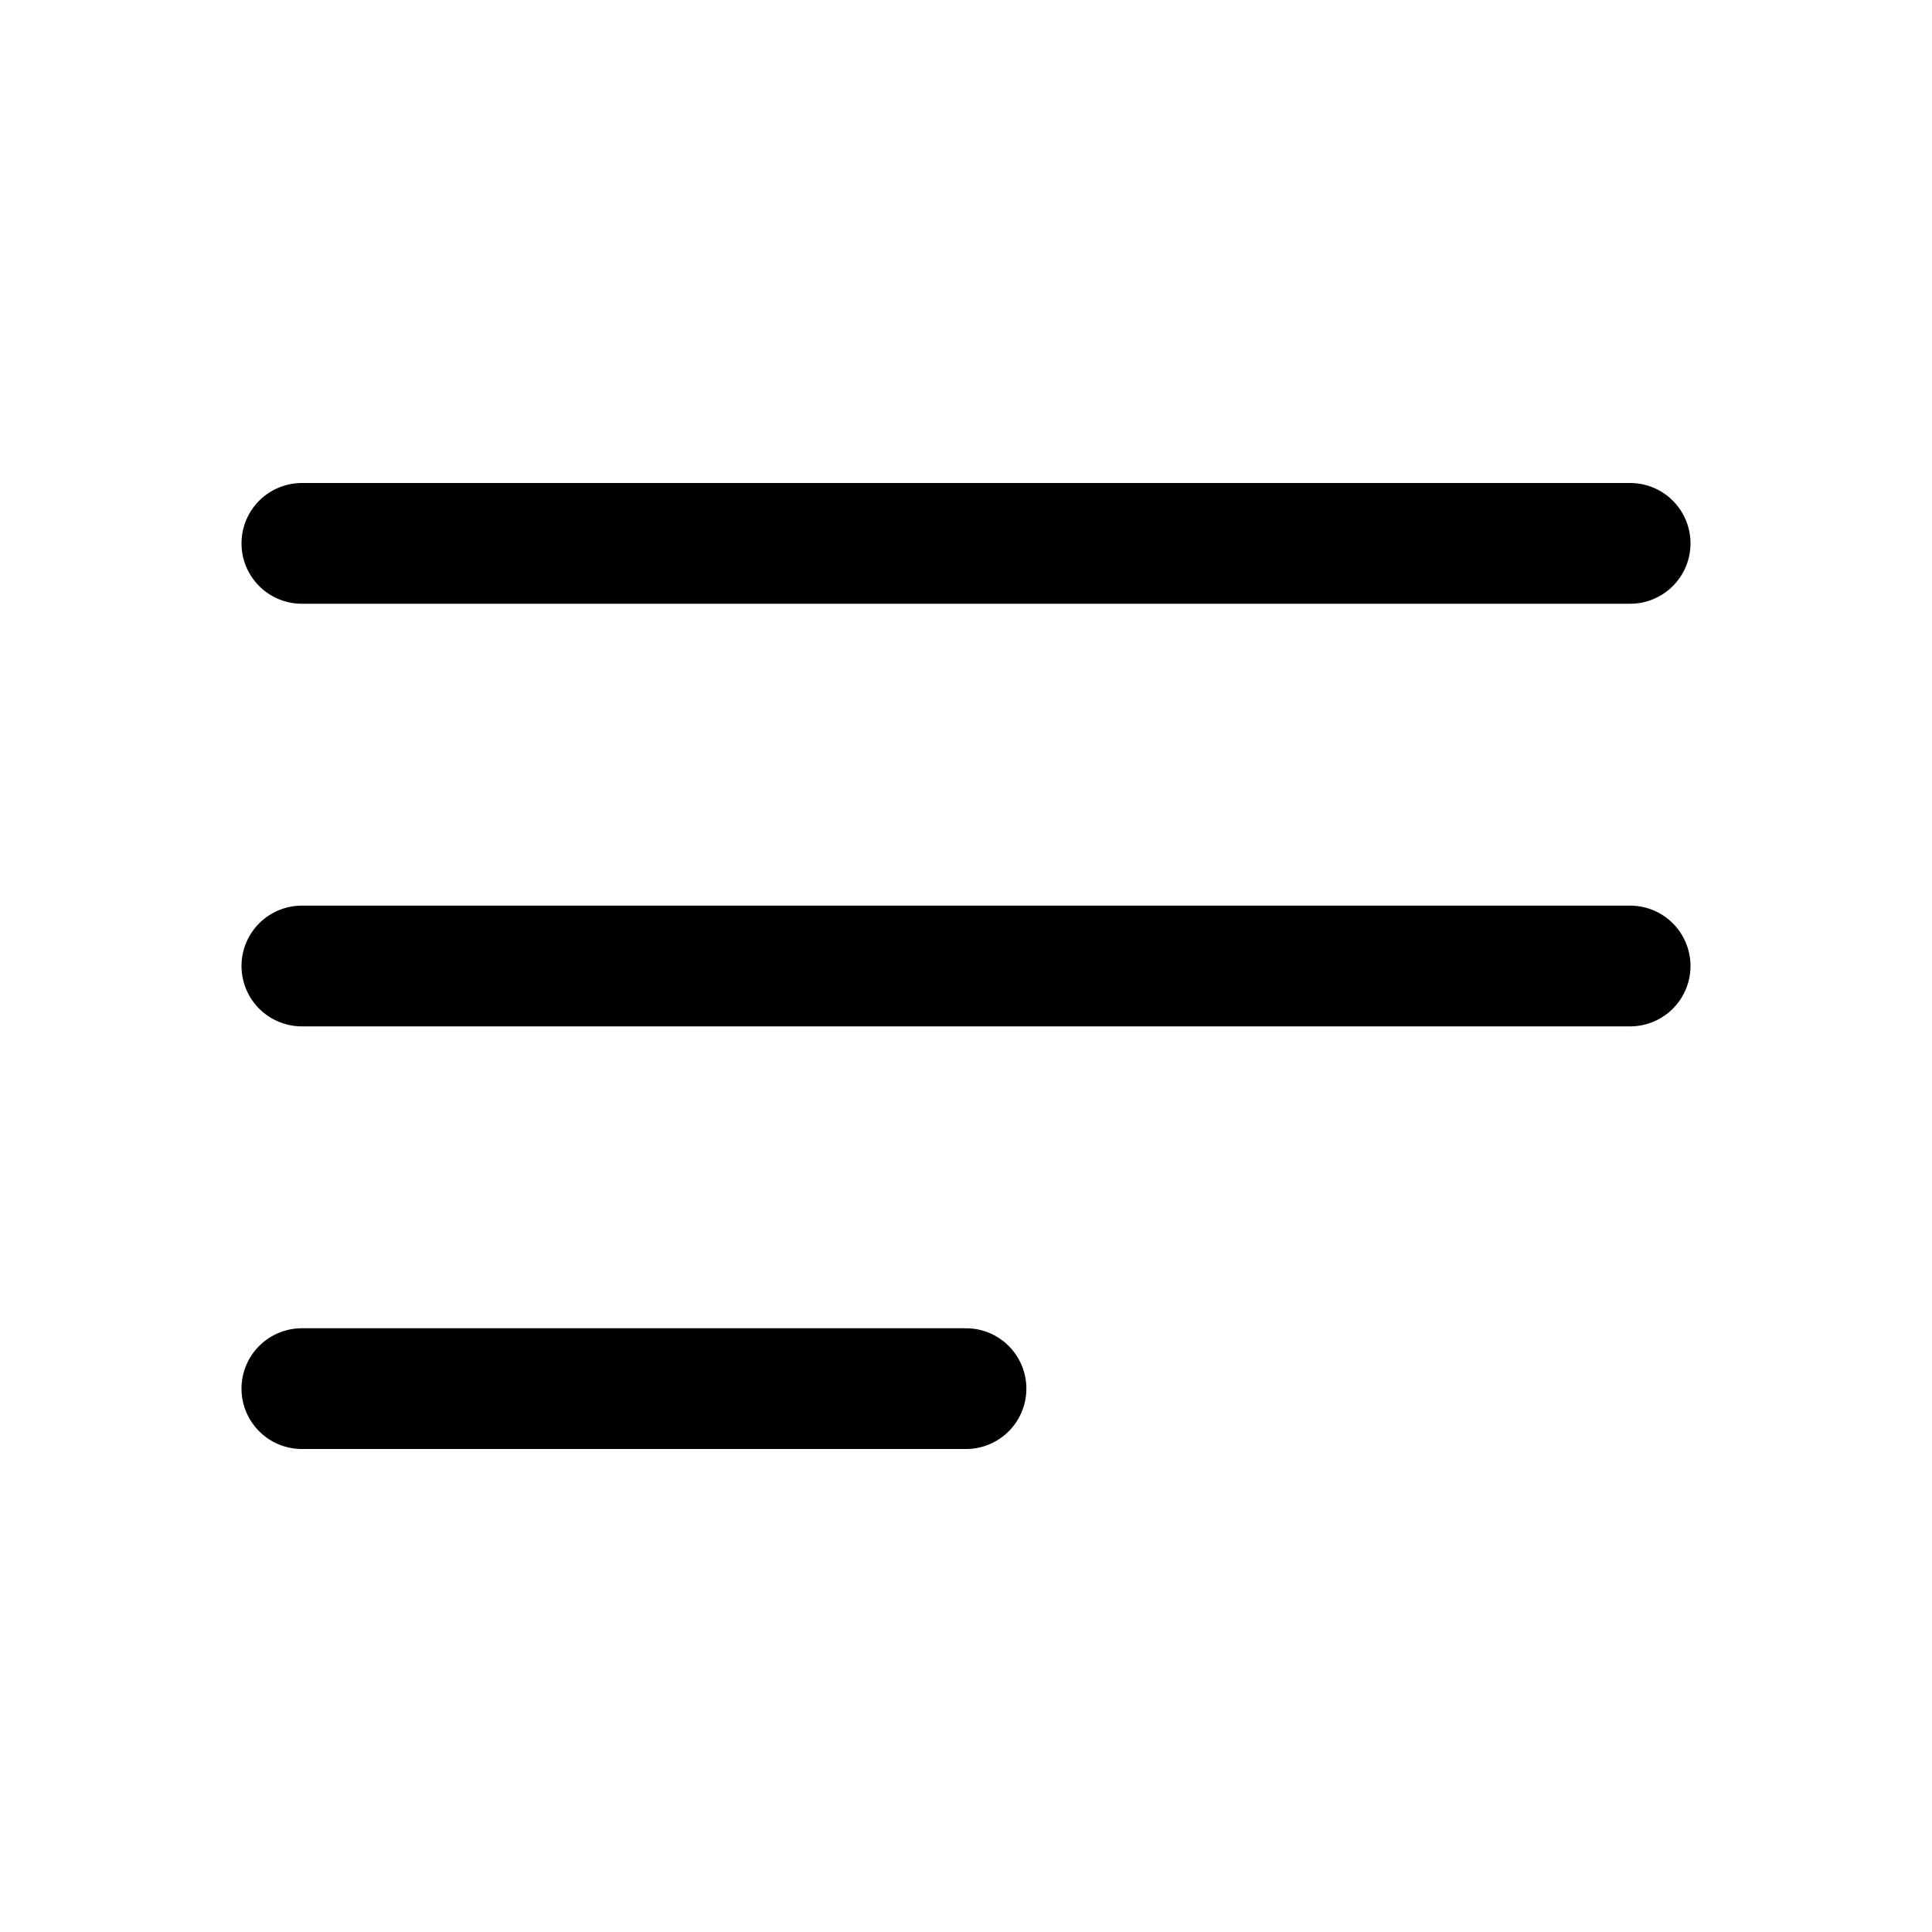
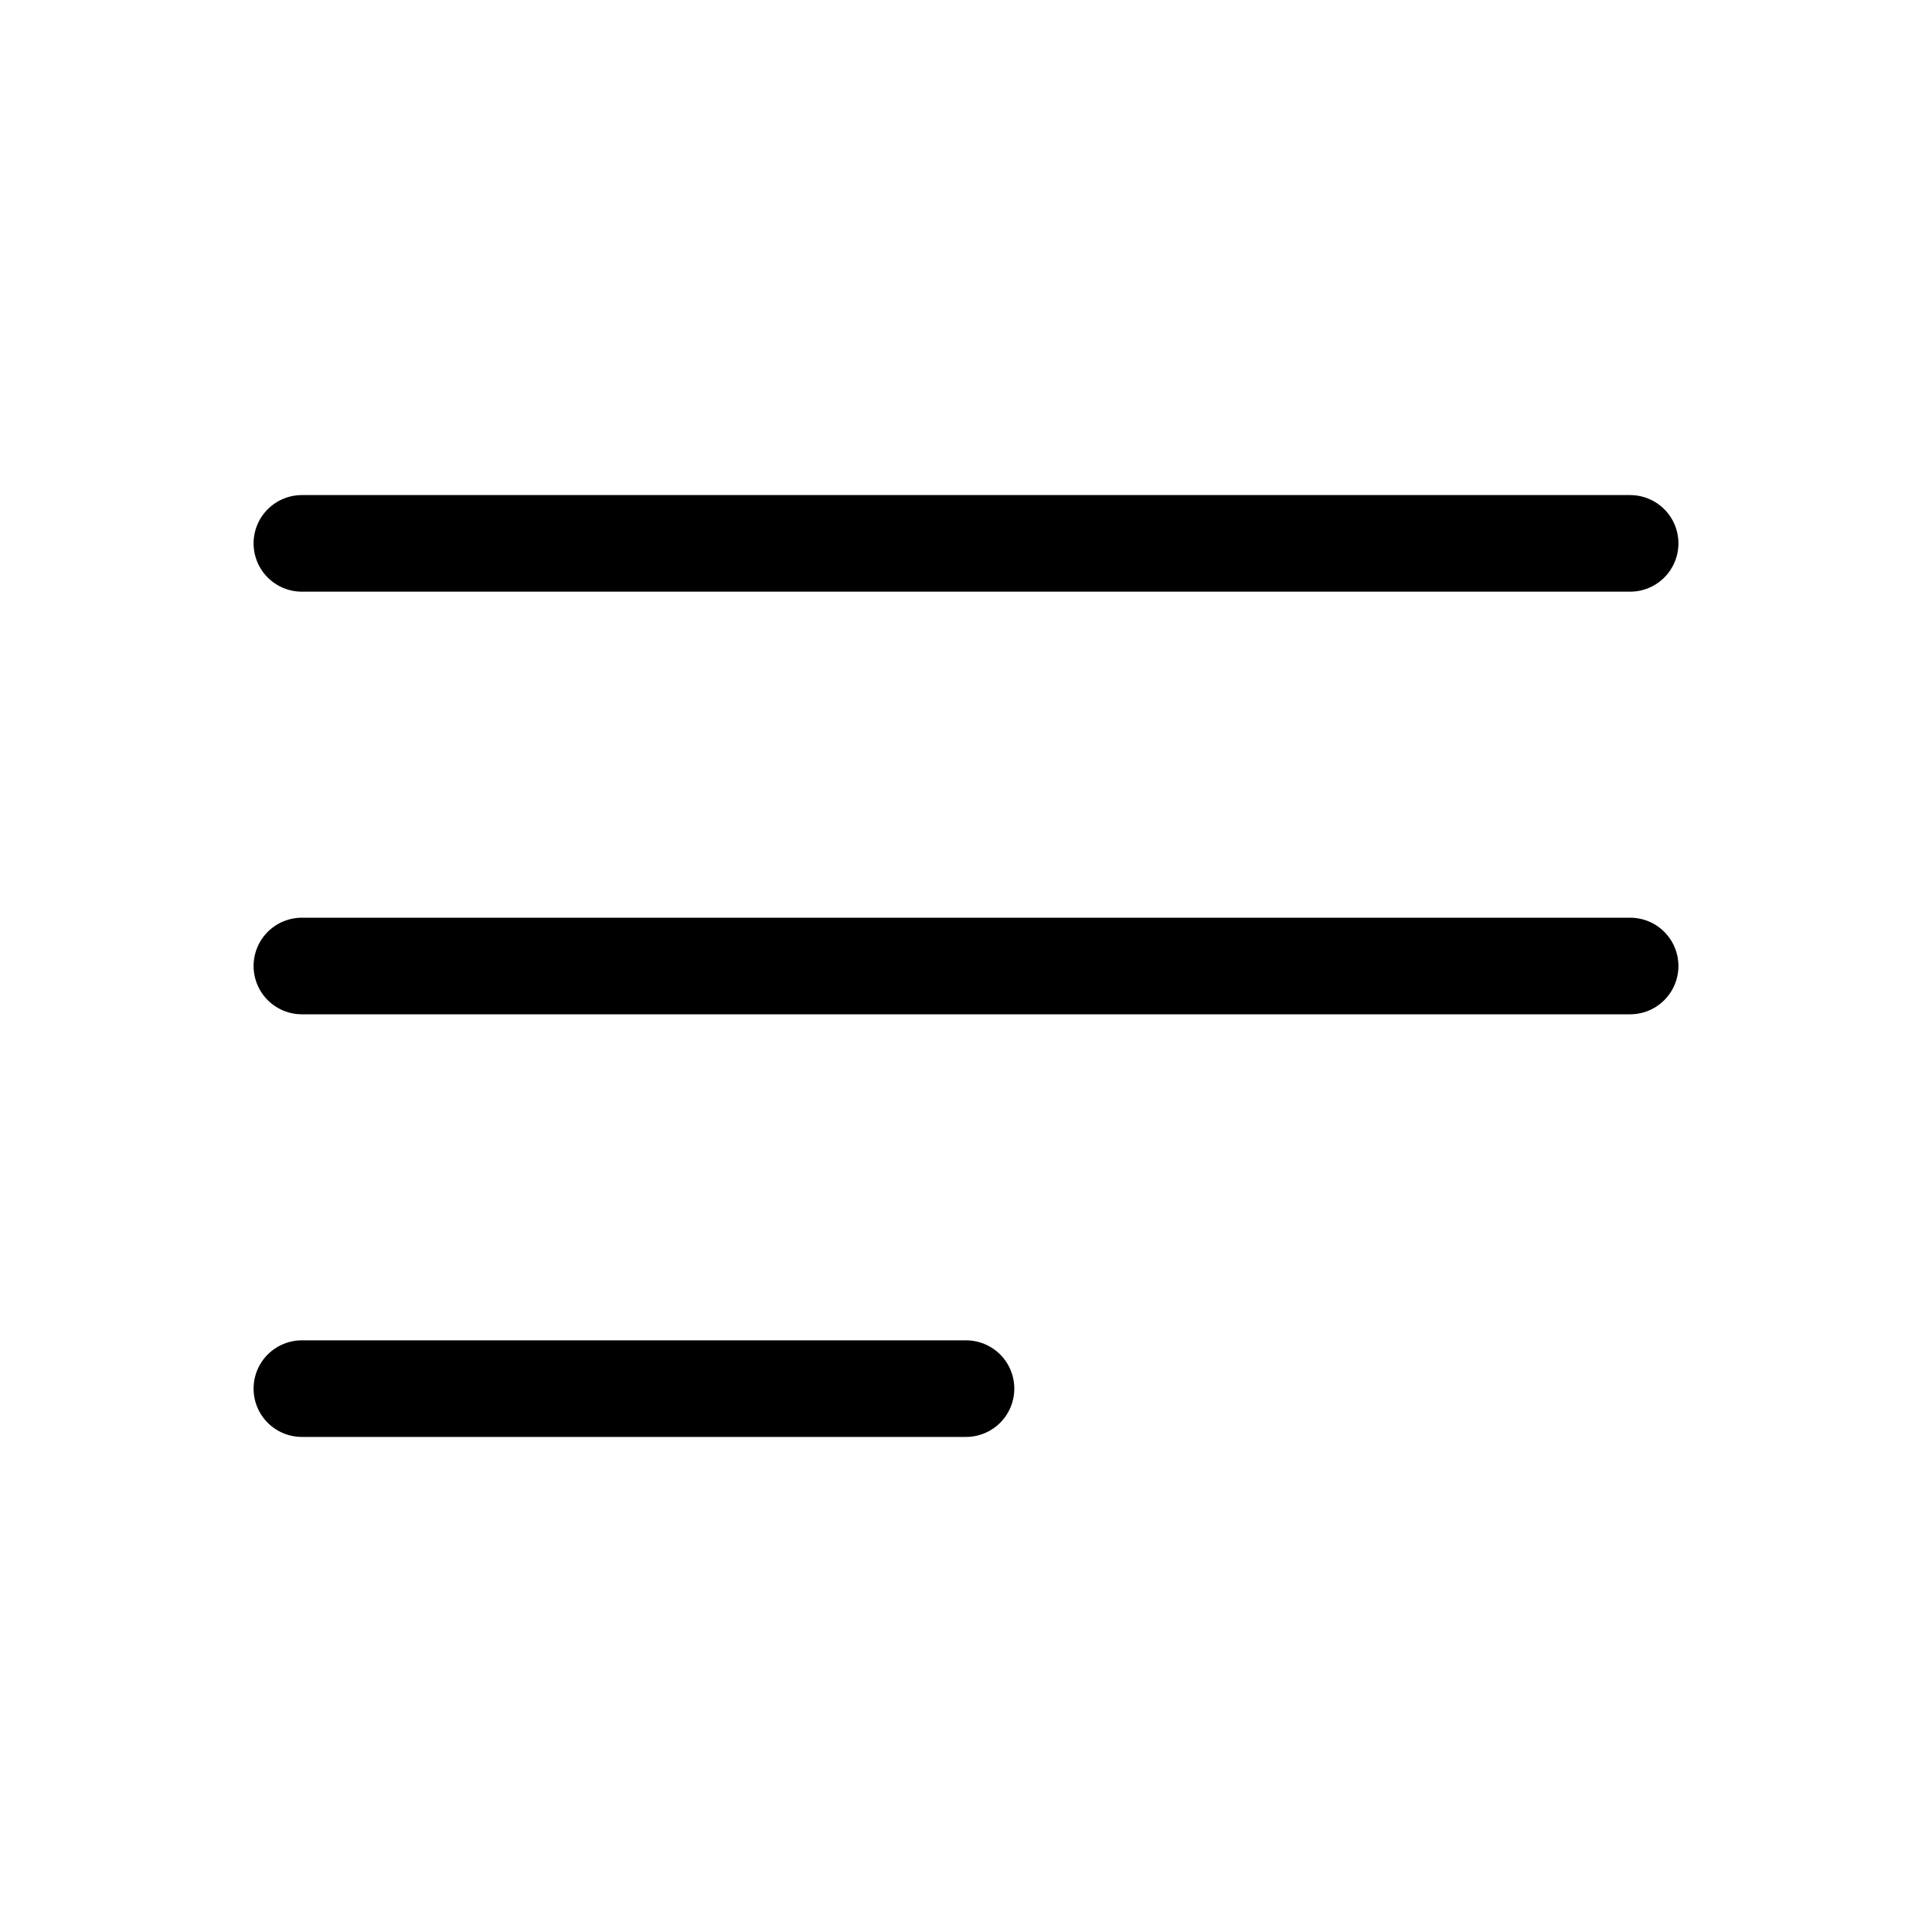
- <svg xmlns="http://www.w3.org/2000/svg" fill="none" viewBox="0 0 24 24" stroke-width="1.5" stroke="currentColor" class="size-6">
+ <svg xmlns="http://www.w3.org/2000/svg" fill="none" viewBox="0 0 24 24" stroke-width="1.2" stroke="currentColor">
  <path stroke-linecap="round" stroke-linejoin="round" d="M3.75 6.75h16.5M3.75 12h16.5m-16.5 5.25H12" />
</svg>
